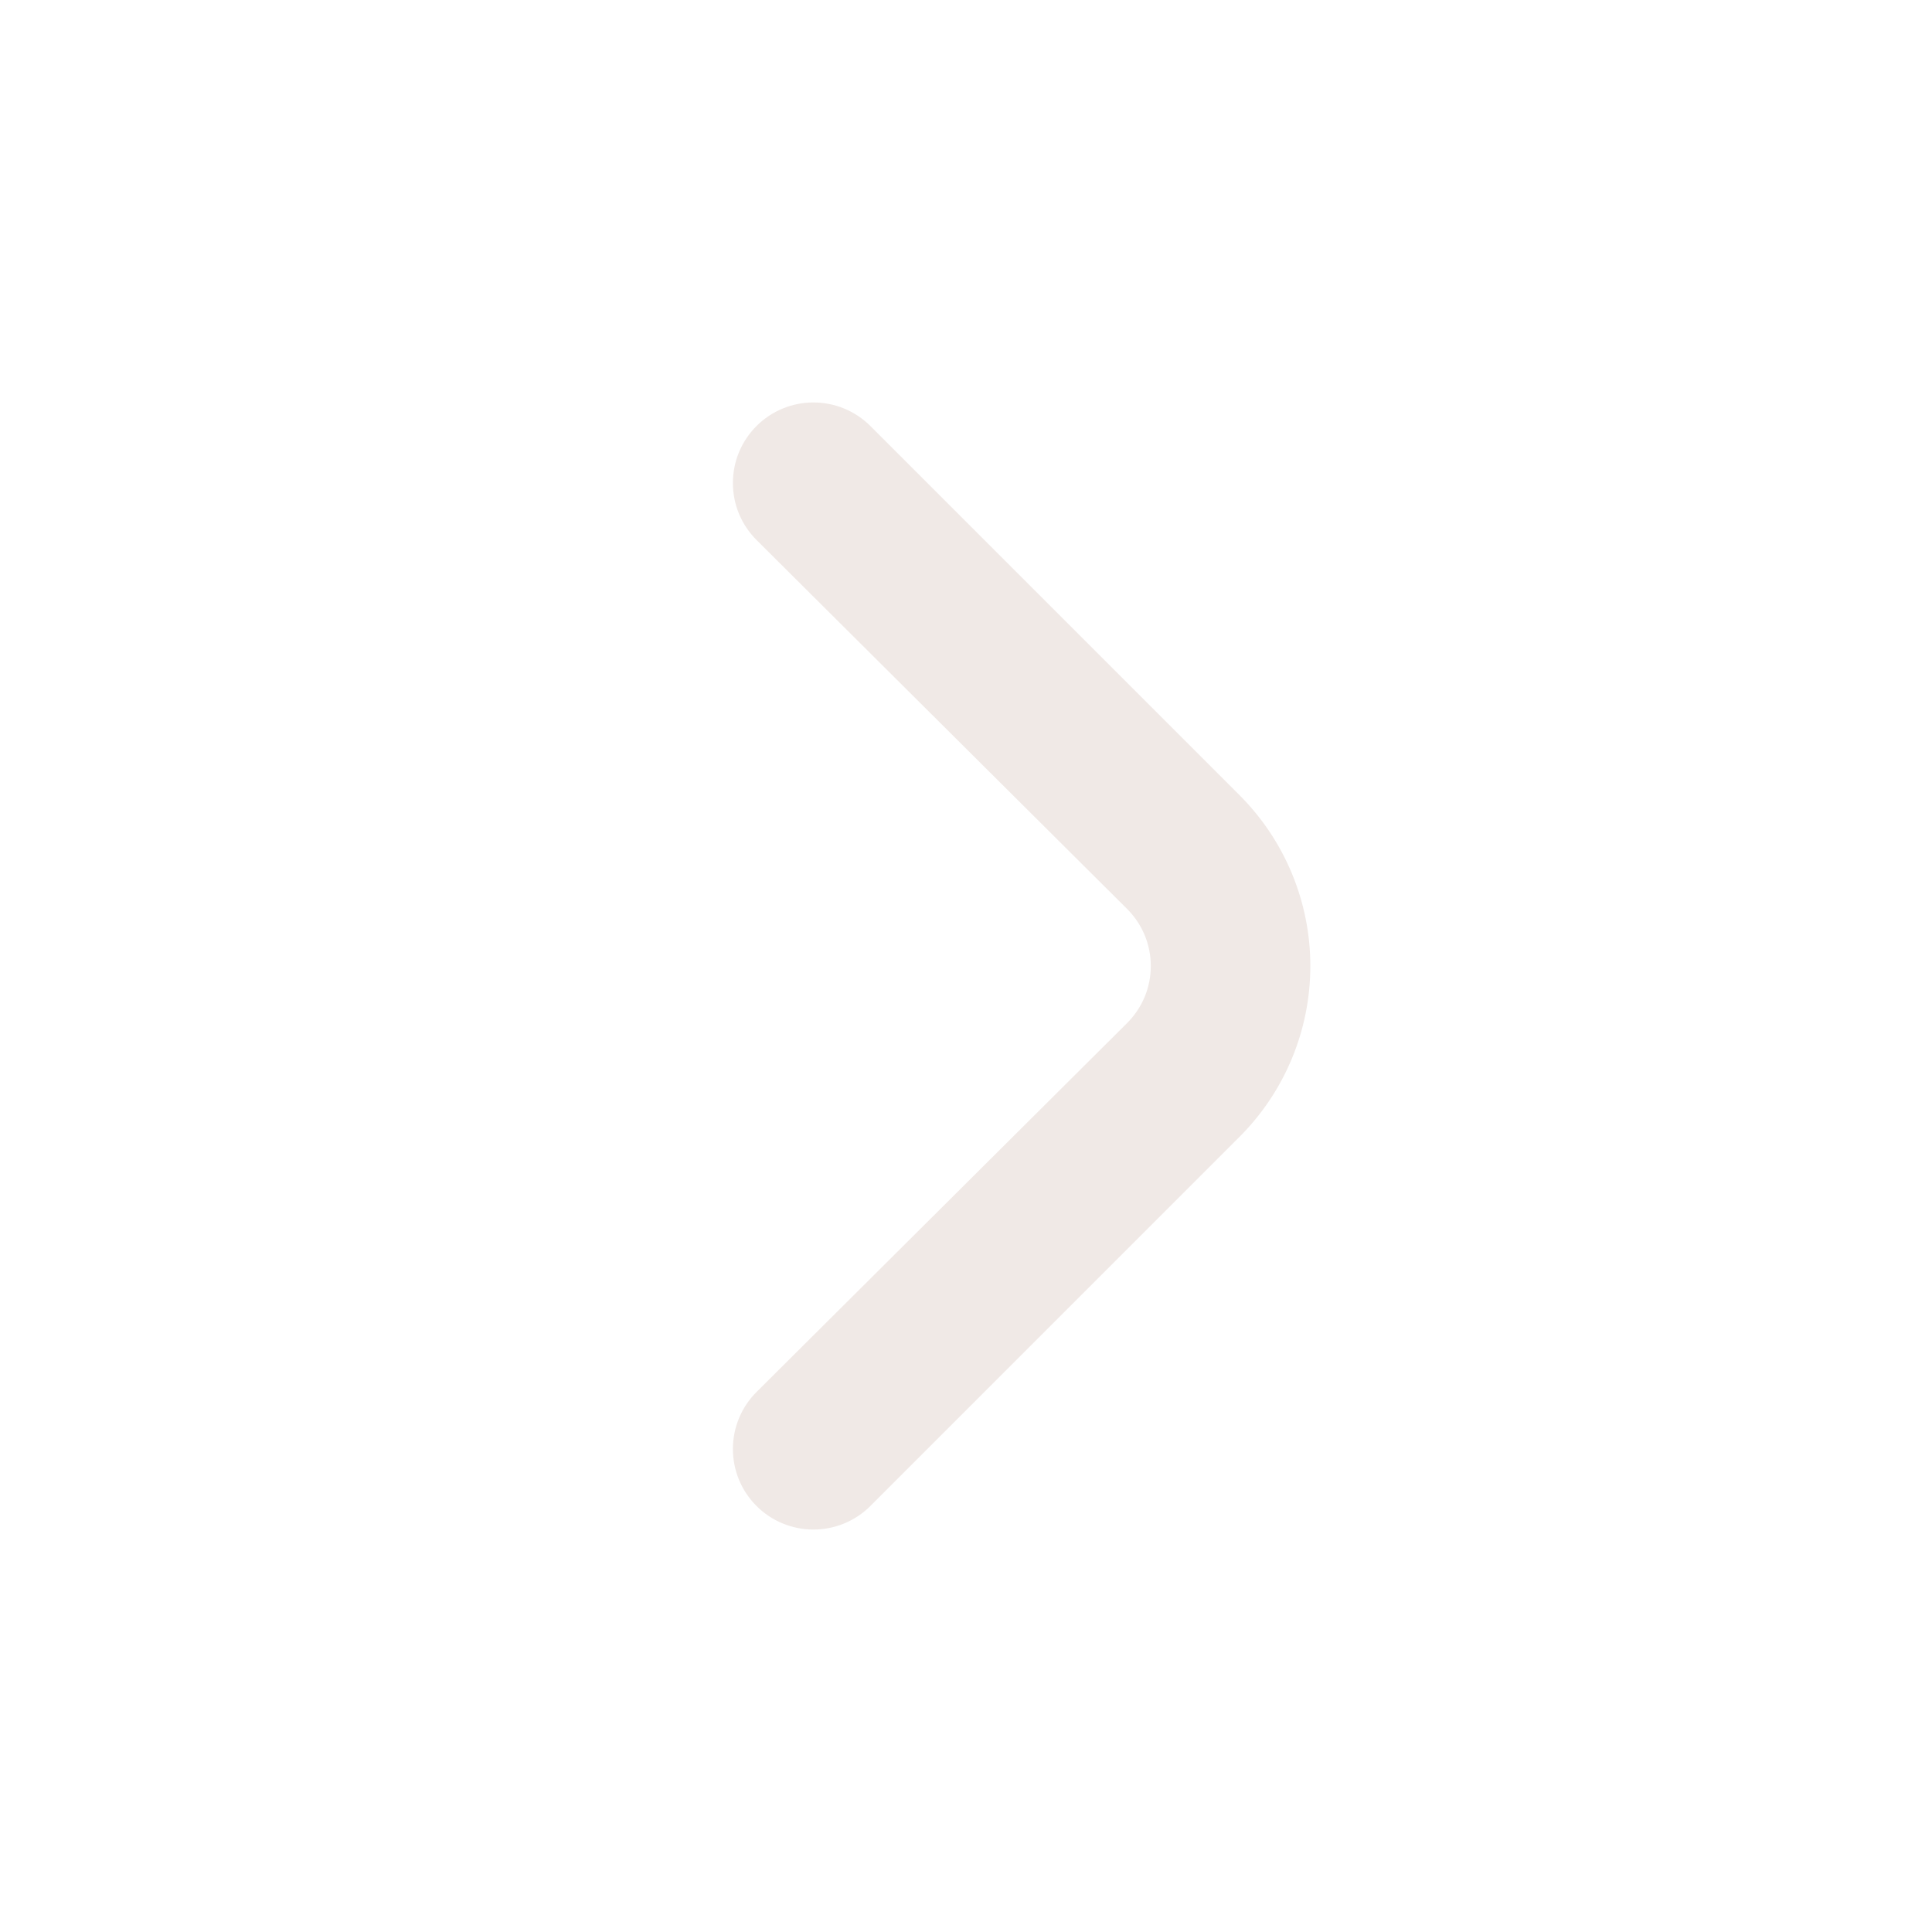
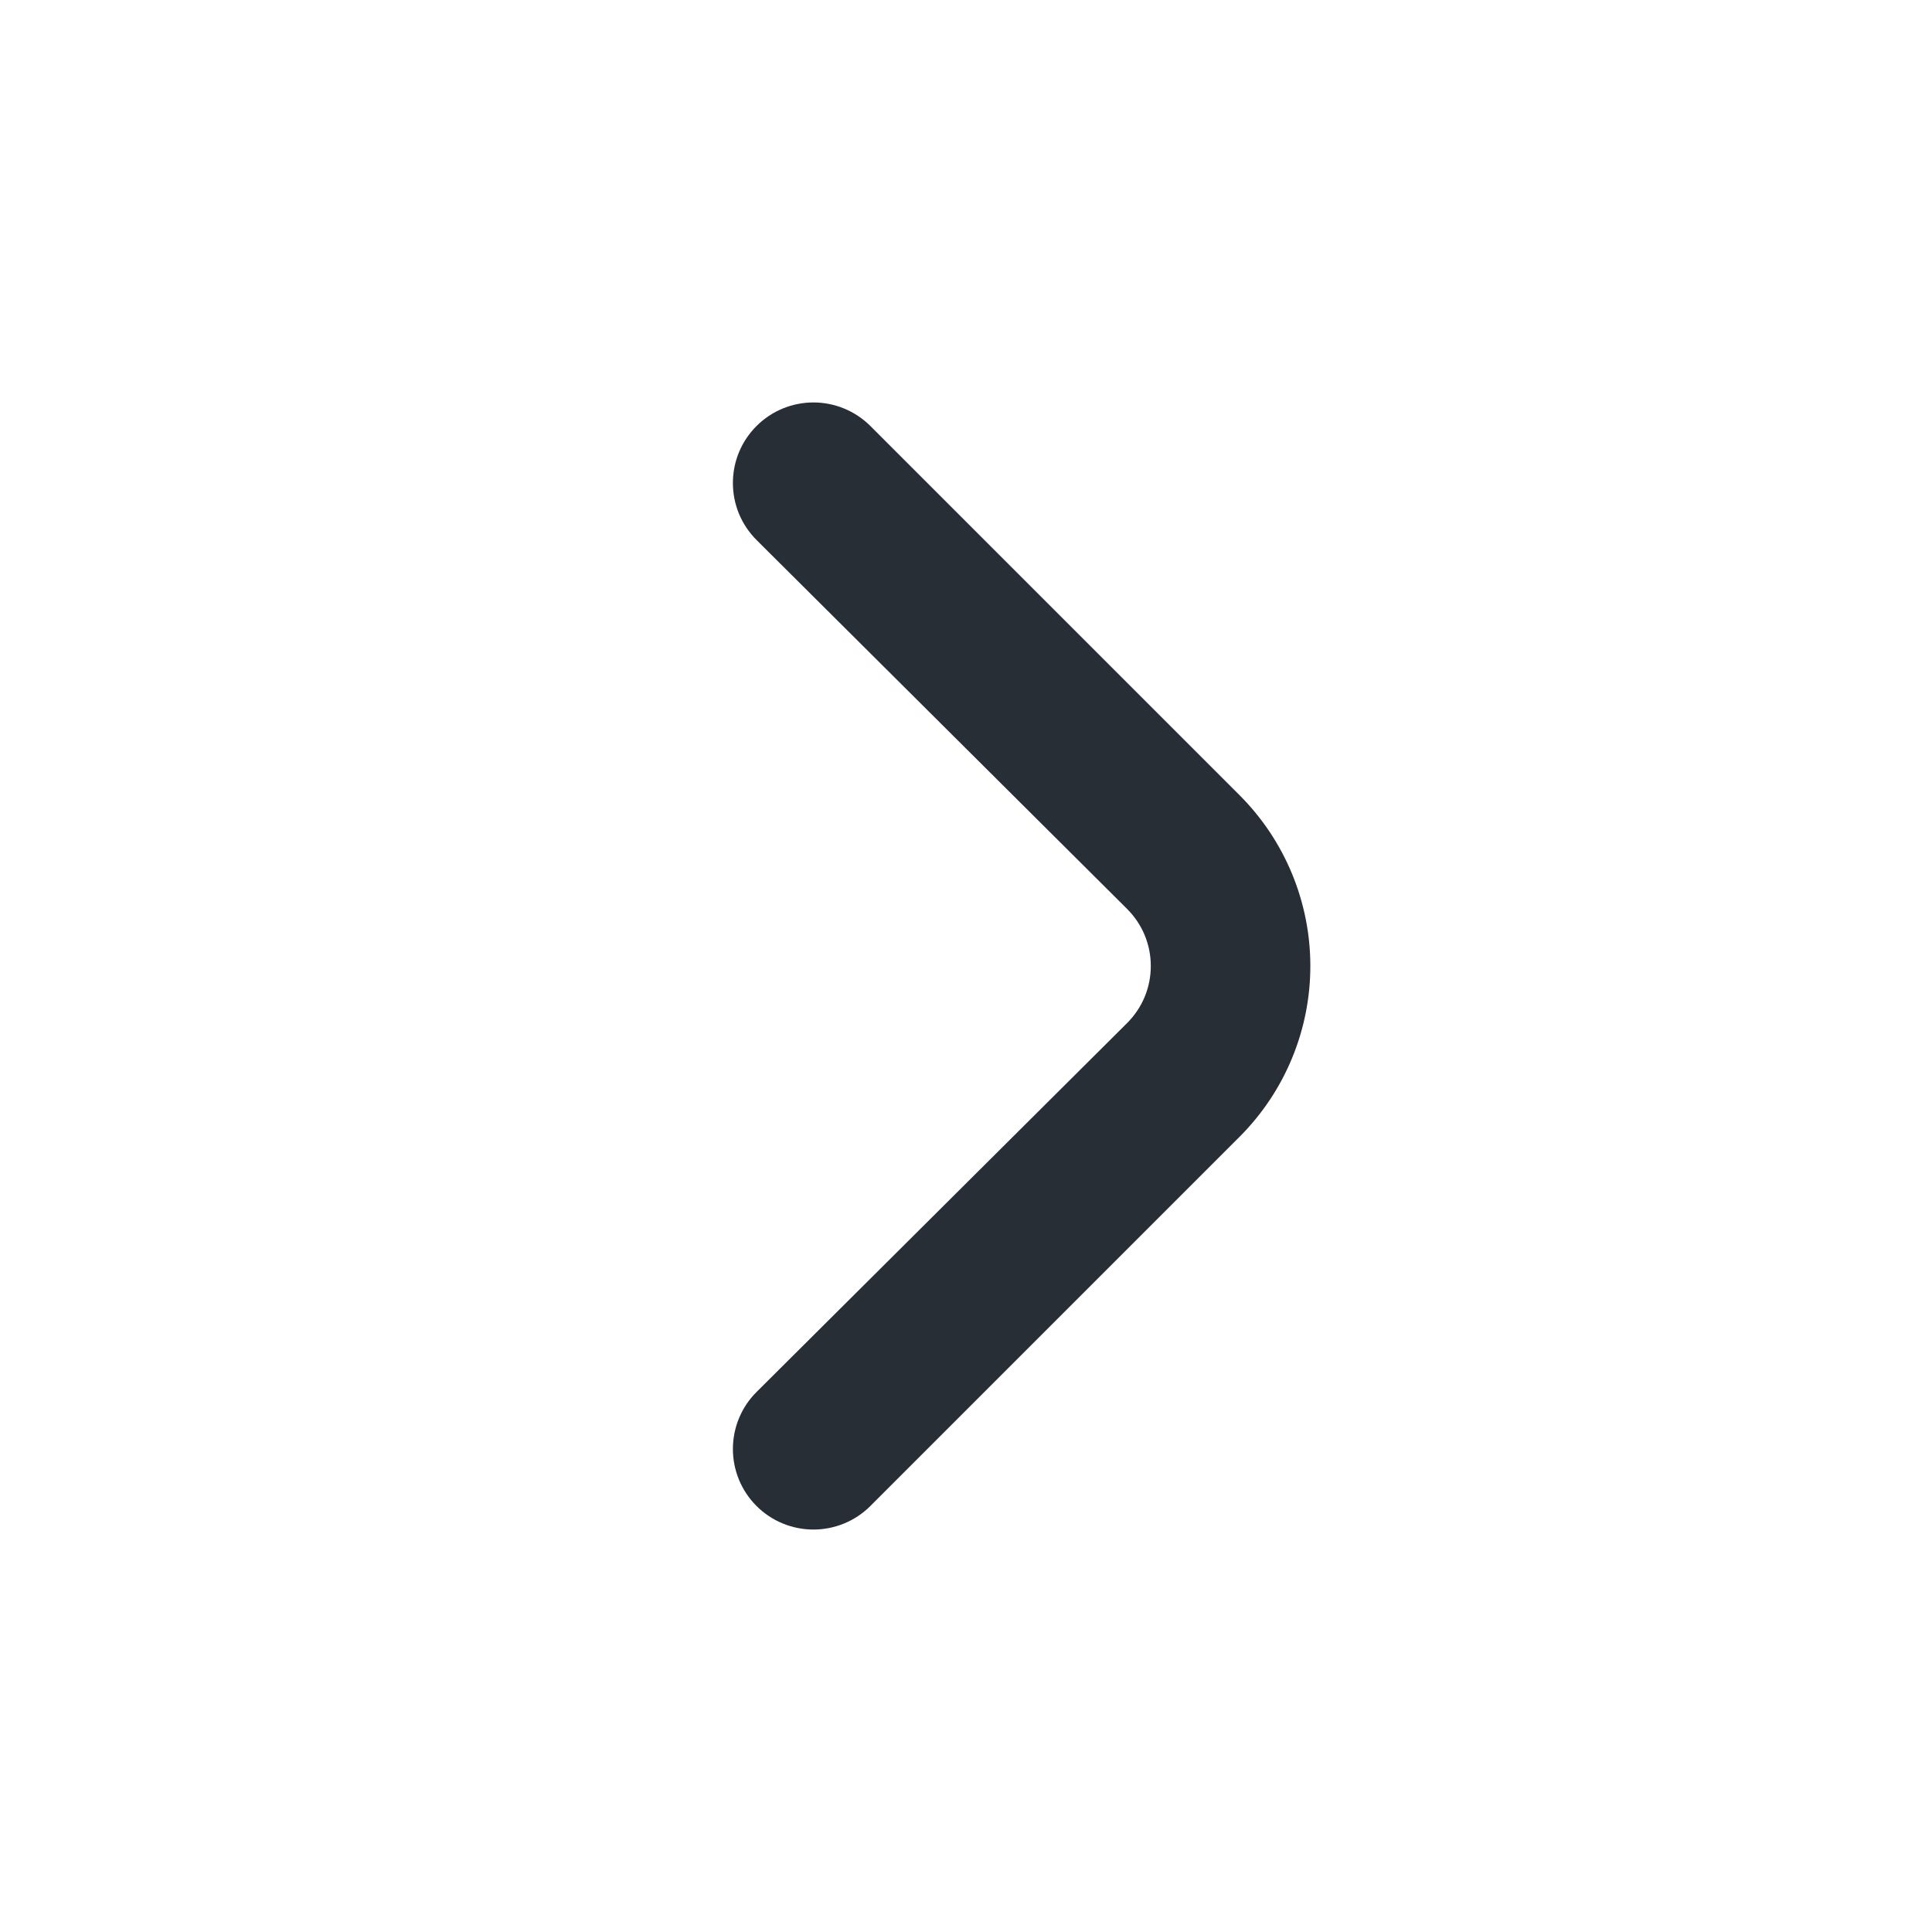
<svg xmlns="http://www.w3.org/2000/svg" width="26" height="26" viewBox="0 0 26 26" fill="none">
-   <path d="M16.683 10.703L11.711 5.731C11.508 5.529 11.233 5.416 10.947 5.416C10.661 5.416 10.386 5.529 10.183 5.731C10.082 5.832 10.001 5.951 9.946 6.083C9.891 6.215 9.863 6.357 9.863 6.5C9.863 6.643 9.891 6.785 9.946 6.917C10.001 7.049 10.082 7.168 10.183 7.269L15.167 12.231C15.268 12.332 15.349 12.451 15.404 12.583C15.459 12.715 15.487 12.857 15.487 13C15.487 13.143 15.459 13.285 15.404 13.417C15.349 13.549 15.268 13.668 15.167 13.769L10.183 18.731C9.979 18.933 9.864 19.209 9.863 19.496C9.862 19.784 9.975 20.06 10.178 20.264C10.38 20.468 10.656 20.583 10.943 20.584C11.231 20.585 11.507 20.472 11.711 20.269L16.683 15.297C17.292 14.687 17.634 13.861 17.634 13C17.634 12.139 17.292 11.313 16.683 10.703Z" fill="#F0E9E6" />
+   <path d="M16.683 10.703L11.711 5.731C11.508 5.529 11.233 5.416 10.947 5.416C10.661 5.416 10.386 5.529 10.183 5.731C10.082 5.832 10.001 5.951 9.946 6.083C9.891 6.215 9.863 6.357 9.863 6.5C9.863 6.643 9.891 6.785 9.946 6.917C10.001 7.049 10.082 7.168 10.183 7.269L15.167 12.231C15.268 12.332 15.349 12.451 15.404 12.583C15.459 12.715 15.487 12.857 15.487 13C15.487 13.143 15.459 13.285 15.404 13.417C15.349 13.549 15.268 13.668 15.167 13.769L10.183 18.731C9.979 18.933 9.864 19.209 9.863 19.496C9.862 19.784 9.975 20.06 10.178 20.264C10.38 20.468 10.656 20.583 10.943 20.584C11.231 20.585 11.507 20.472 11.711 20.269L16.683 15.297C17.292 14.687 17.634 13.861 17.634 13C17.634 12.139 17.292 11.313 16.683 10.703Z" fill="#272E36" />
</svg>
